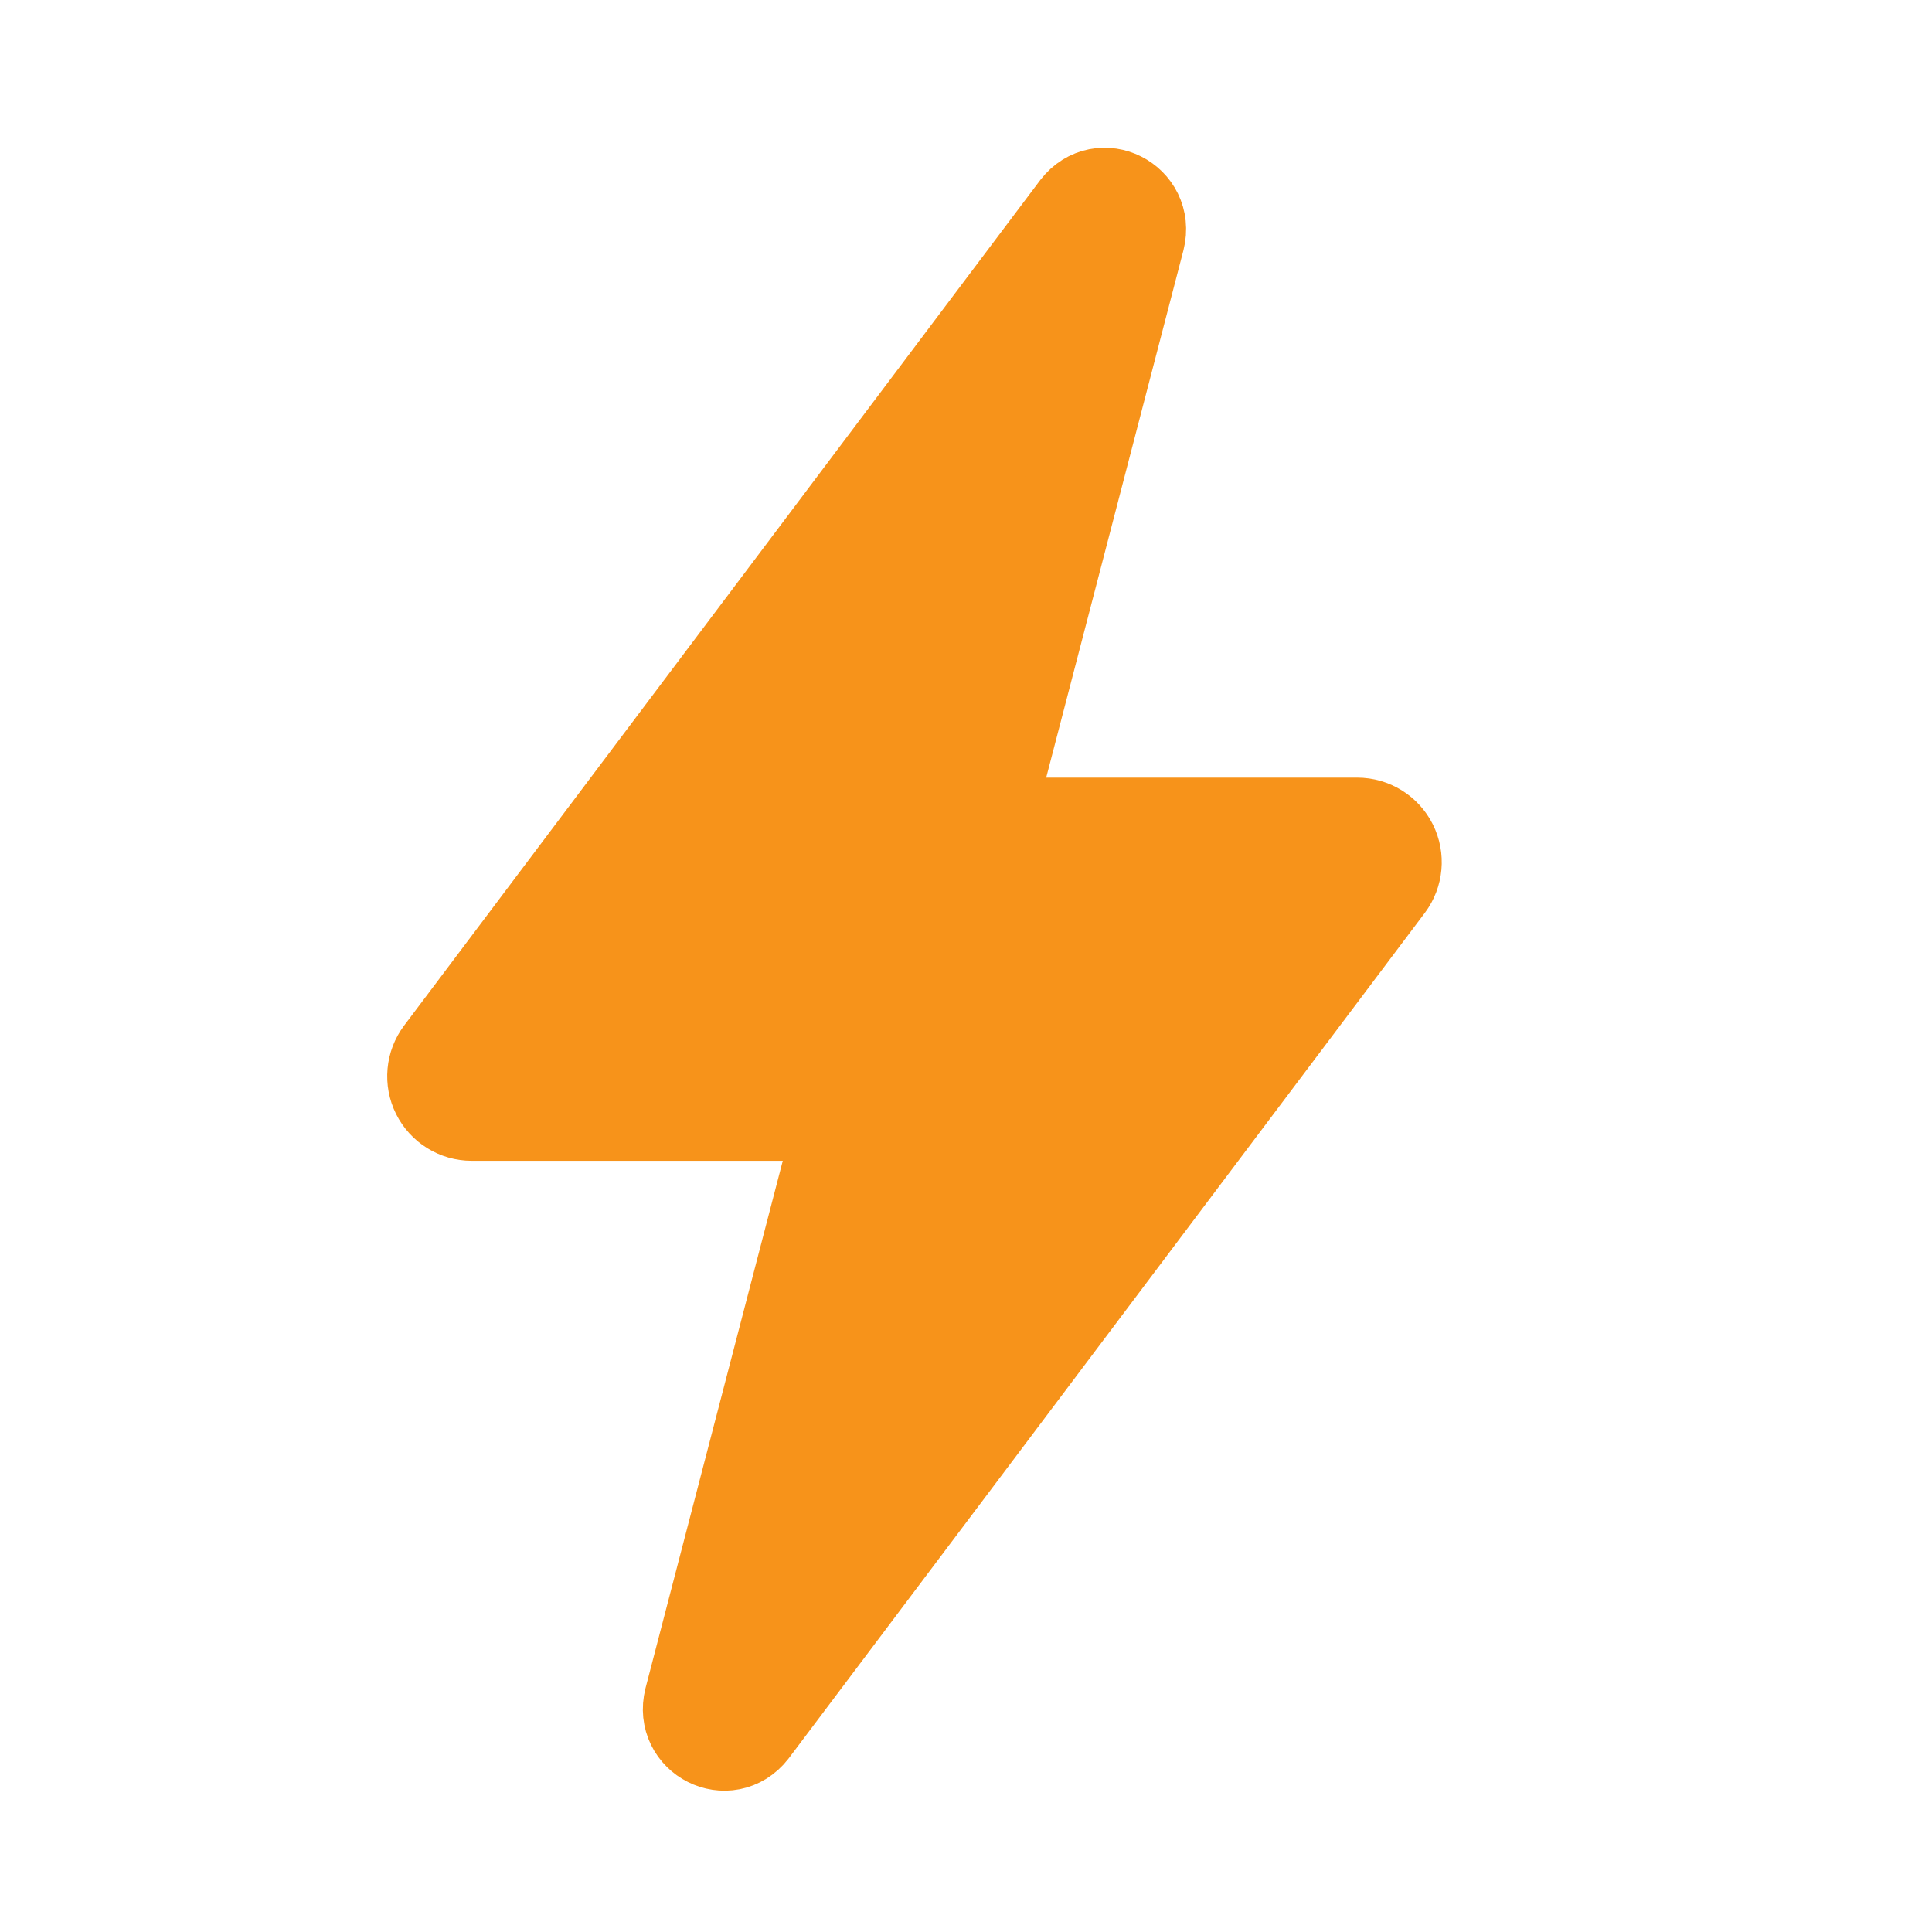
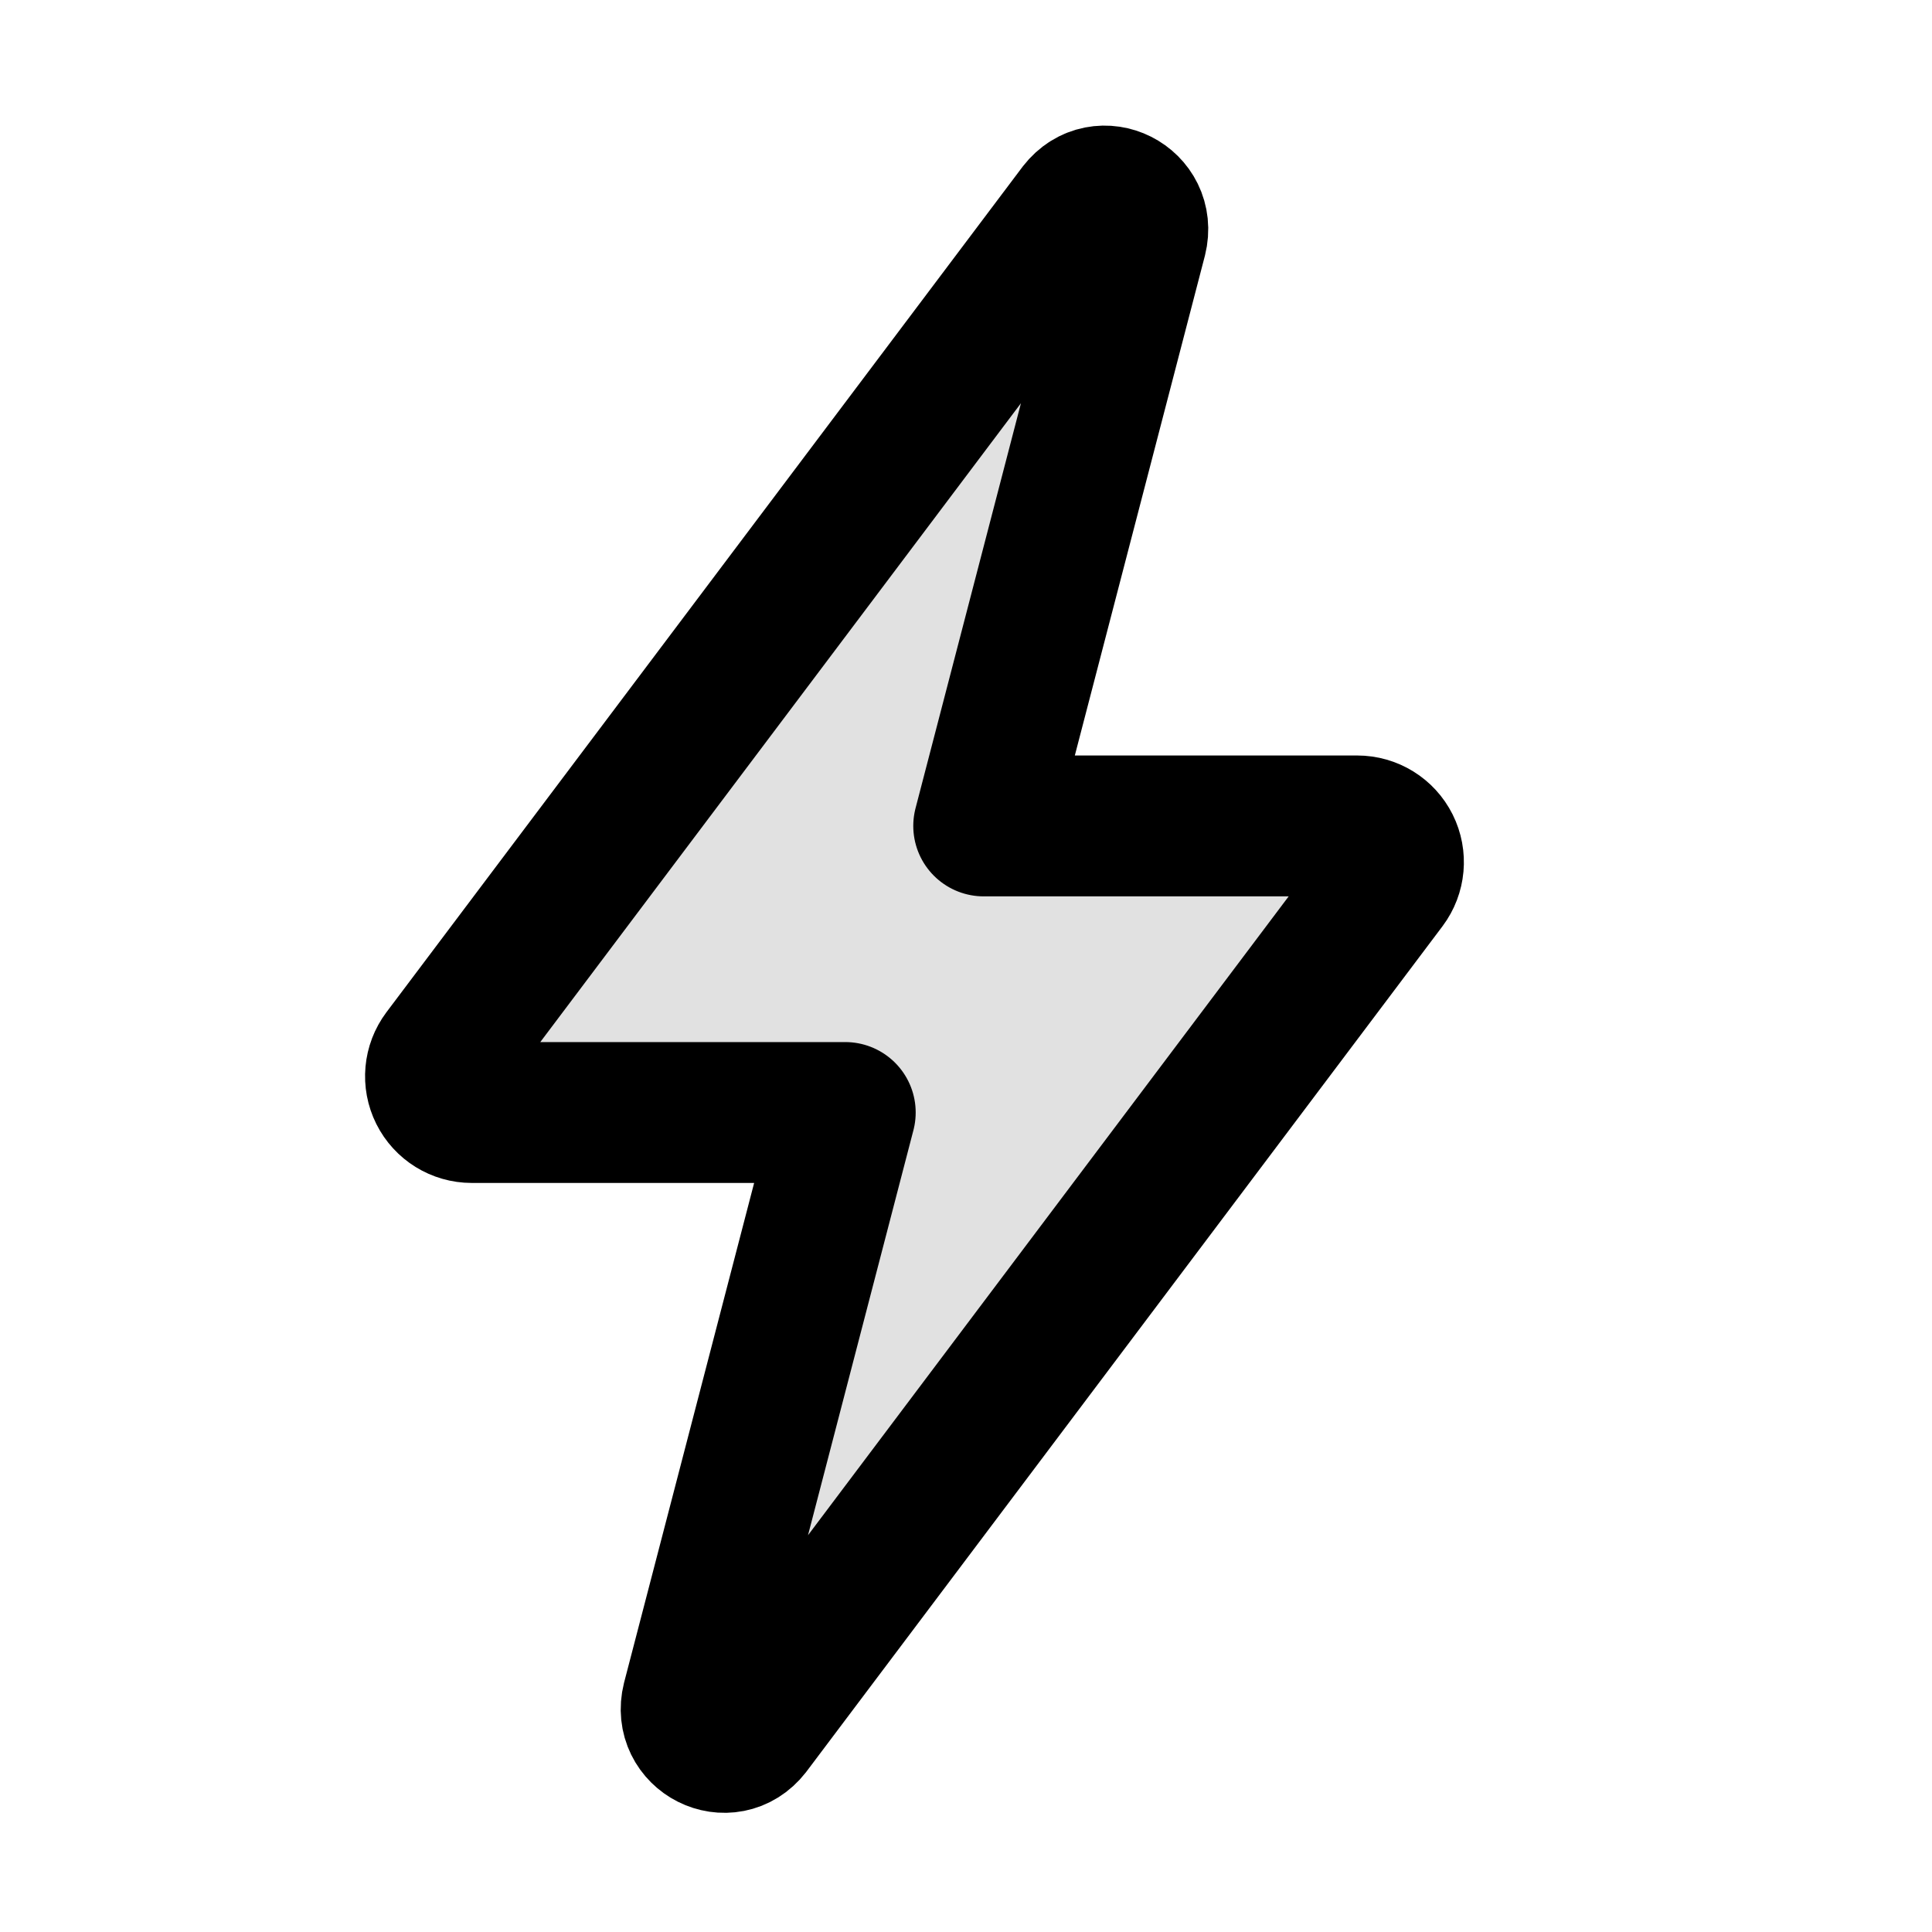
<svg xmlns="http://www.w3.org/2000/svg" viewBox="0 0 24 24" fill="none" stroke="currentColor" stroke-width="1.75" stroke-linecap="round" stroke-linejoin="round">
-   <path d="M13.4 2.6 5.5 13.1a.45.45 0 0 0 .36.72h4.64l-1.9 7.3c-.11.44.44.72.72.36l7.9-10.5a.45.45 0 0 0-.36-.72h-4.64l1.9-7.3c.11-.44-.44-.72-.72-.36Z" fill="#f7931a" stroke="#f7931a" stroke-width="1.2" />
+   <path d="M13.4 2.6 5.5 13.1a.45.45 0 0 0 .36.72h4.64l-1.9 7.3c-.11.44.44.72.72.36l7.9-10.5a.45.45 0 0 0-.36-.72h-4.64l1.9-7.3c.11-.44-.44-.72-.72-.36Z" fill="currentColor" fill-opacity=".12" />
</svg>
